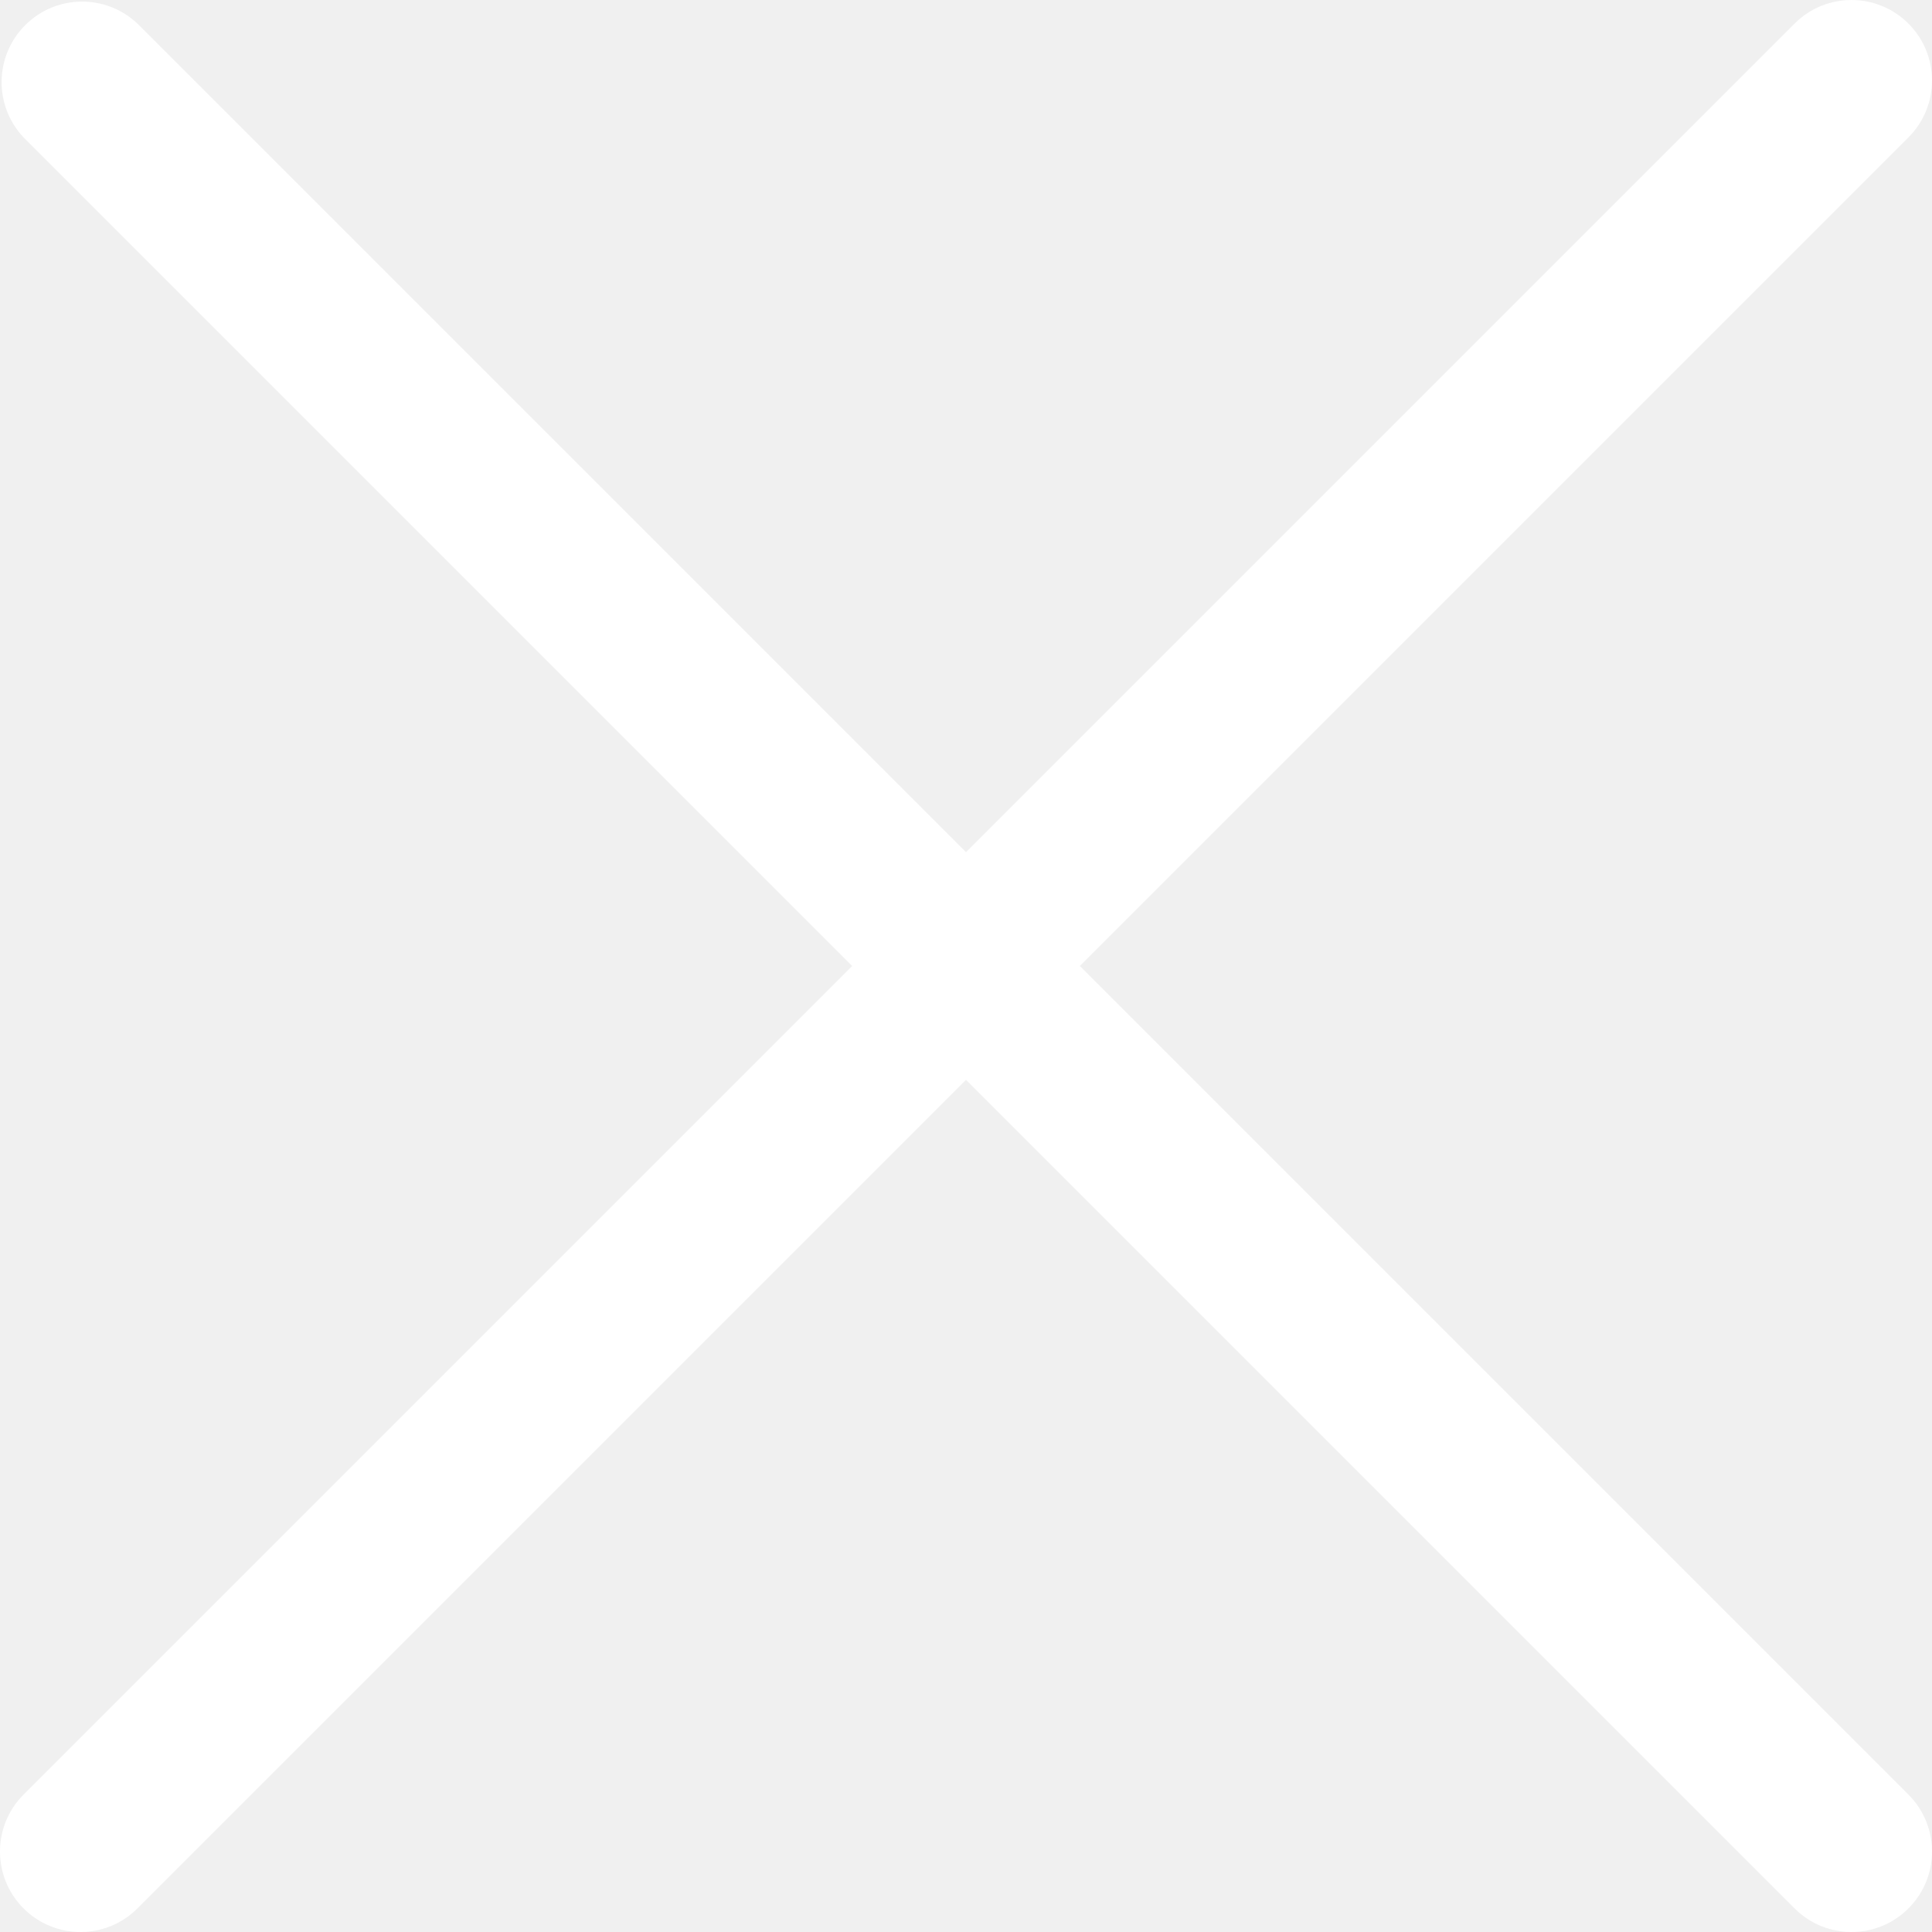
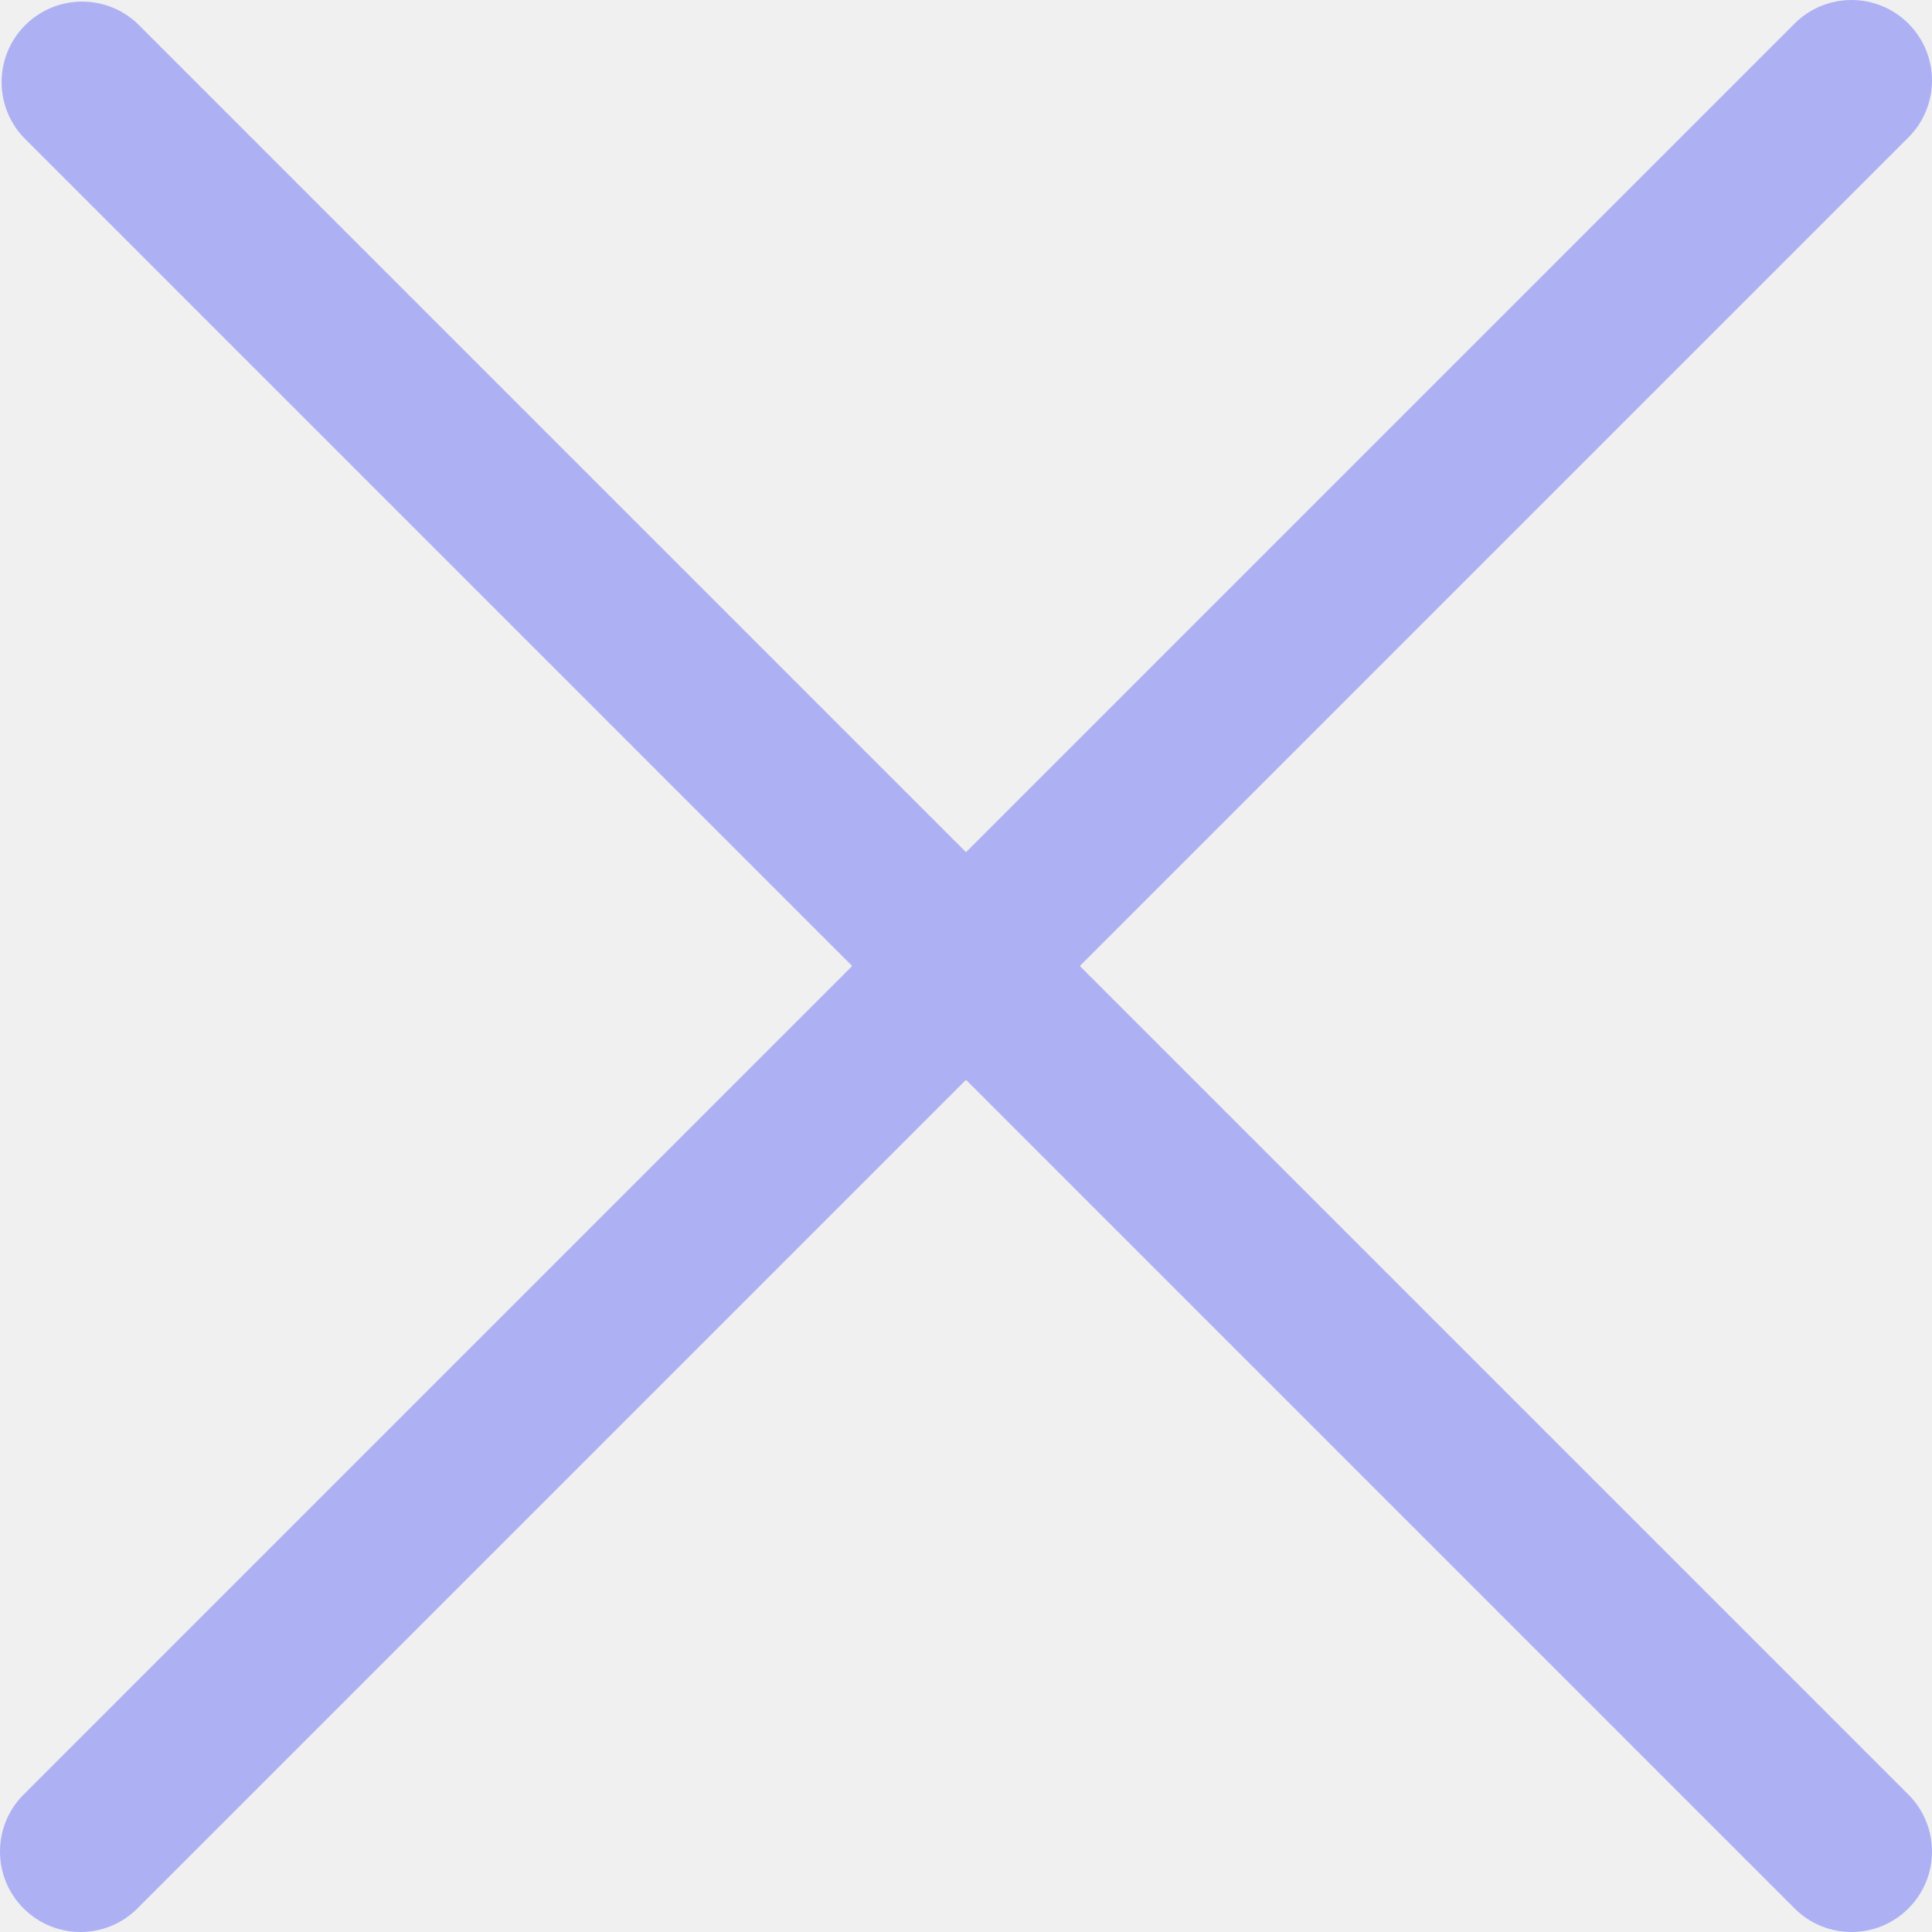
<svg xmlns="http://www.w3.org/2000/svg" width="25" height="25" fill="none">
-   <path fill="#fff" d="M24.695.305a1.042 1.042 0 0 0-1.473 0L12.5 11.027 1.778.305A1.042 1.042 0 0 0 .305 1.778L11.027 12.5.305 23.222a1.041 1.041 0 0 0 1.473 1.473L12.5 13.973l10.722 10.722a1.041 1.041 0 0 0 1.473-1.473L13.973 12.5 24.695 1.778a1.042 1.042 0 0 0 0-1.473Z" />
+   <path fill="#ADB1F4" d="M24.695.305a1.042 1.042 0 0 0-1.473 0L12.5 11.027 1.778.305A1.042 1.042 0 0 0 .305 1.778L11.027 12.5.305 23.222a1.041 1.041 0 0 0 1.473 1.473L12.5 13.973l10.722 10.722a1.041 1.041 0 0 0 1.473-1.473L13.973 12.5 24.695 1.778a1.042 1.042 0 0 0 0-1.473Z" />
</svg>
